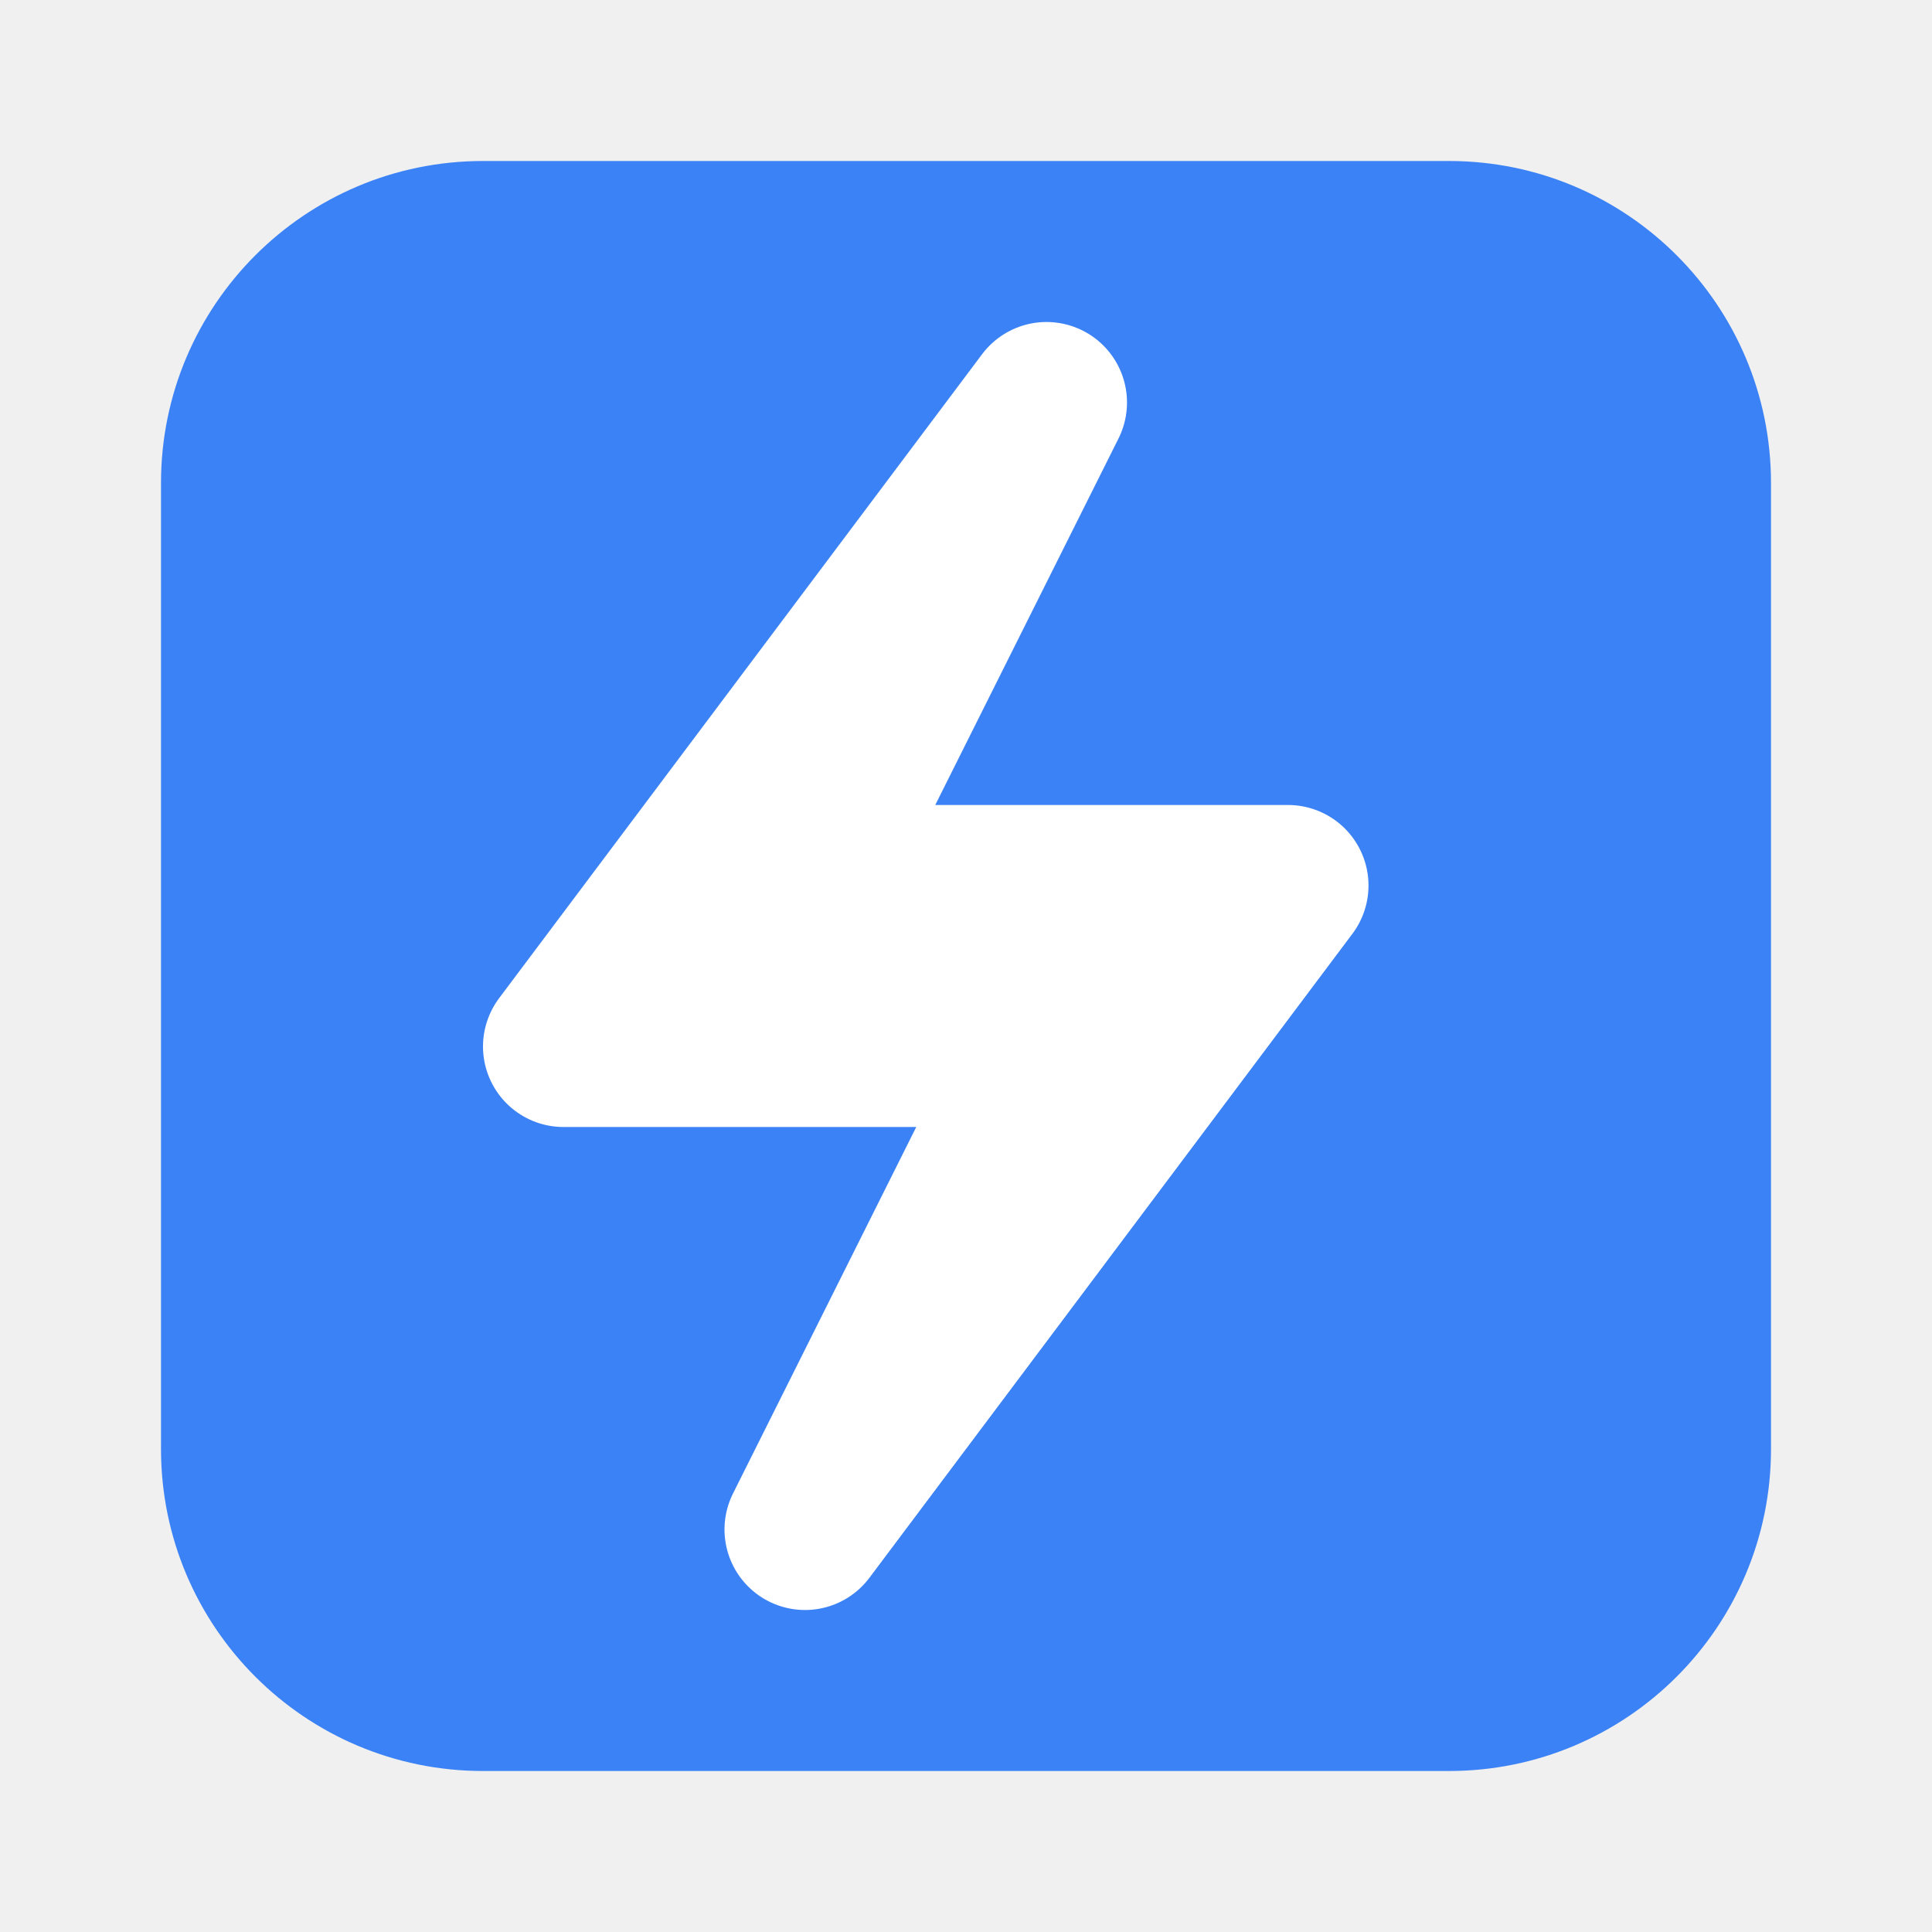
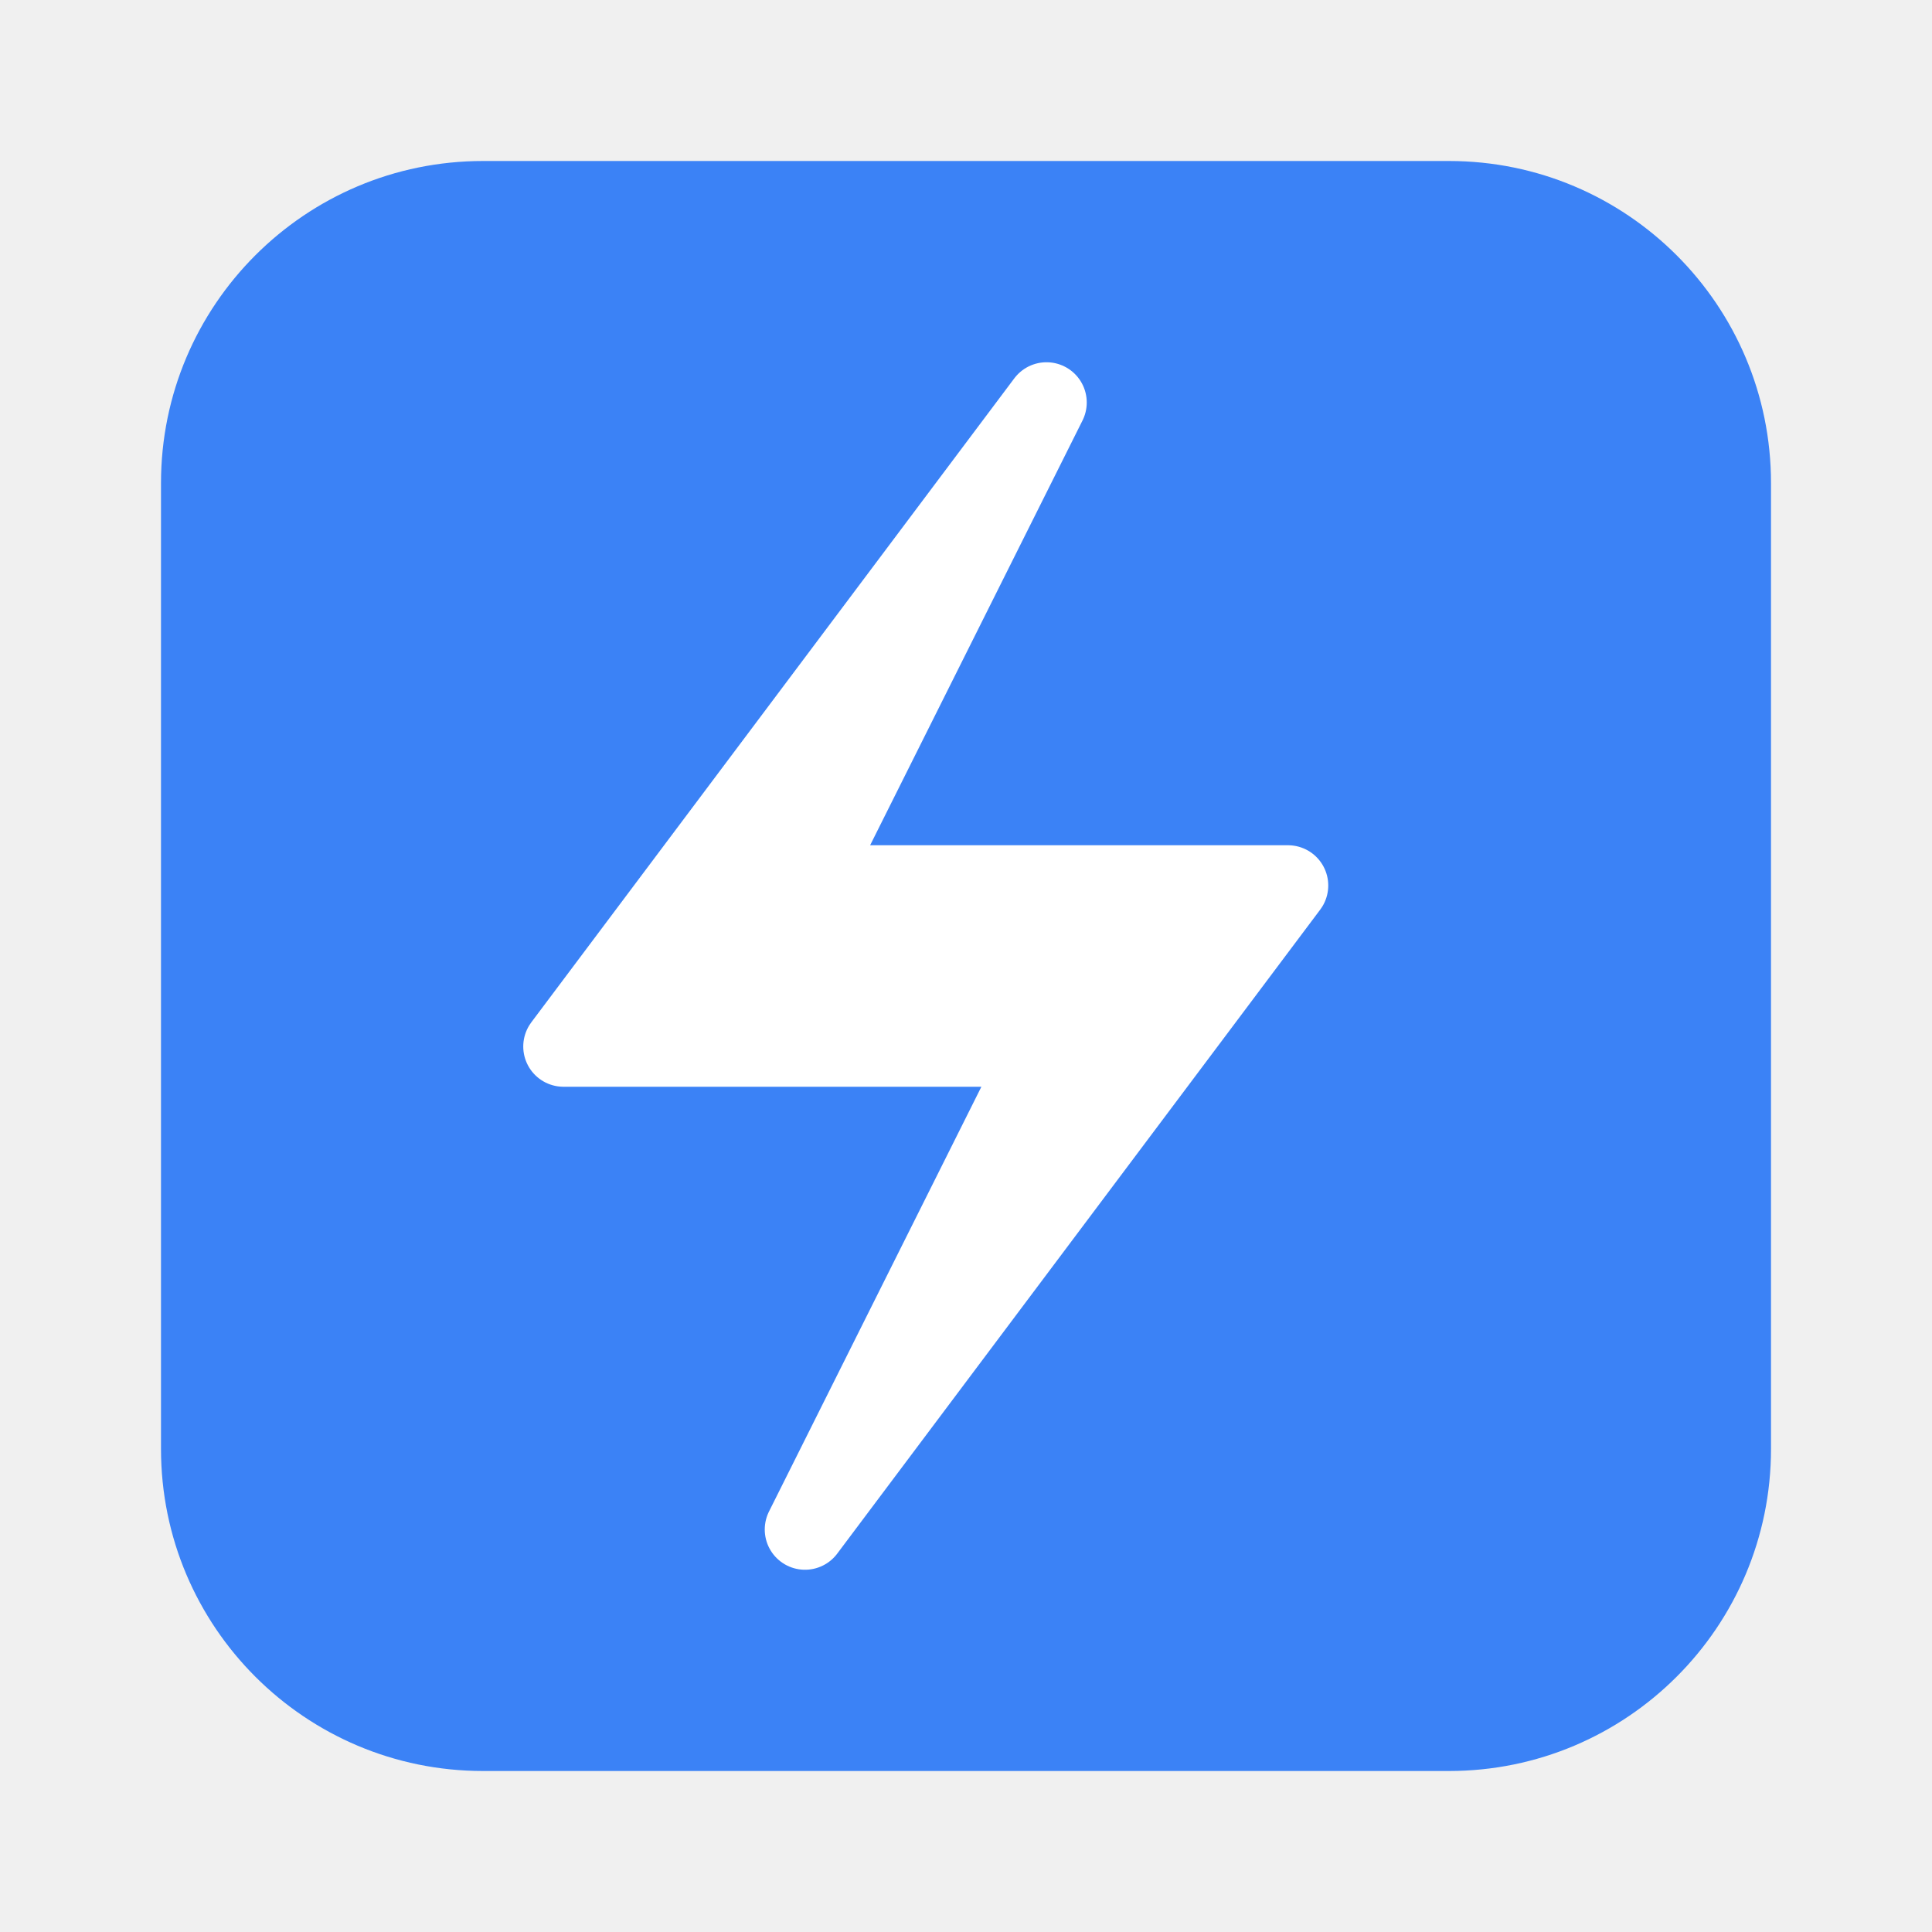
<svg xmlns="http://www.w3.org/2000/svg" fill="none" viewBox="0 0 24 24">
  <rect width="20" height="20" x="2" y="2" fill="#3b82f6" rx="4" />
-   <path fill="#fff" stroke="#fff" stroke-linecap="round" stroke-linejoin="round" stroke-width="2" d="m13 5-3 6h6l-6 8 3-6H7z" />
+   <path fill="#fff" stroke="#fff" stroke-linecap="round" stroke-linejoin="round" d="m13 5-3 6h6l-6 8 3-6H7z" />
</svg>
